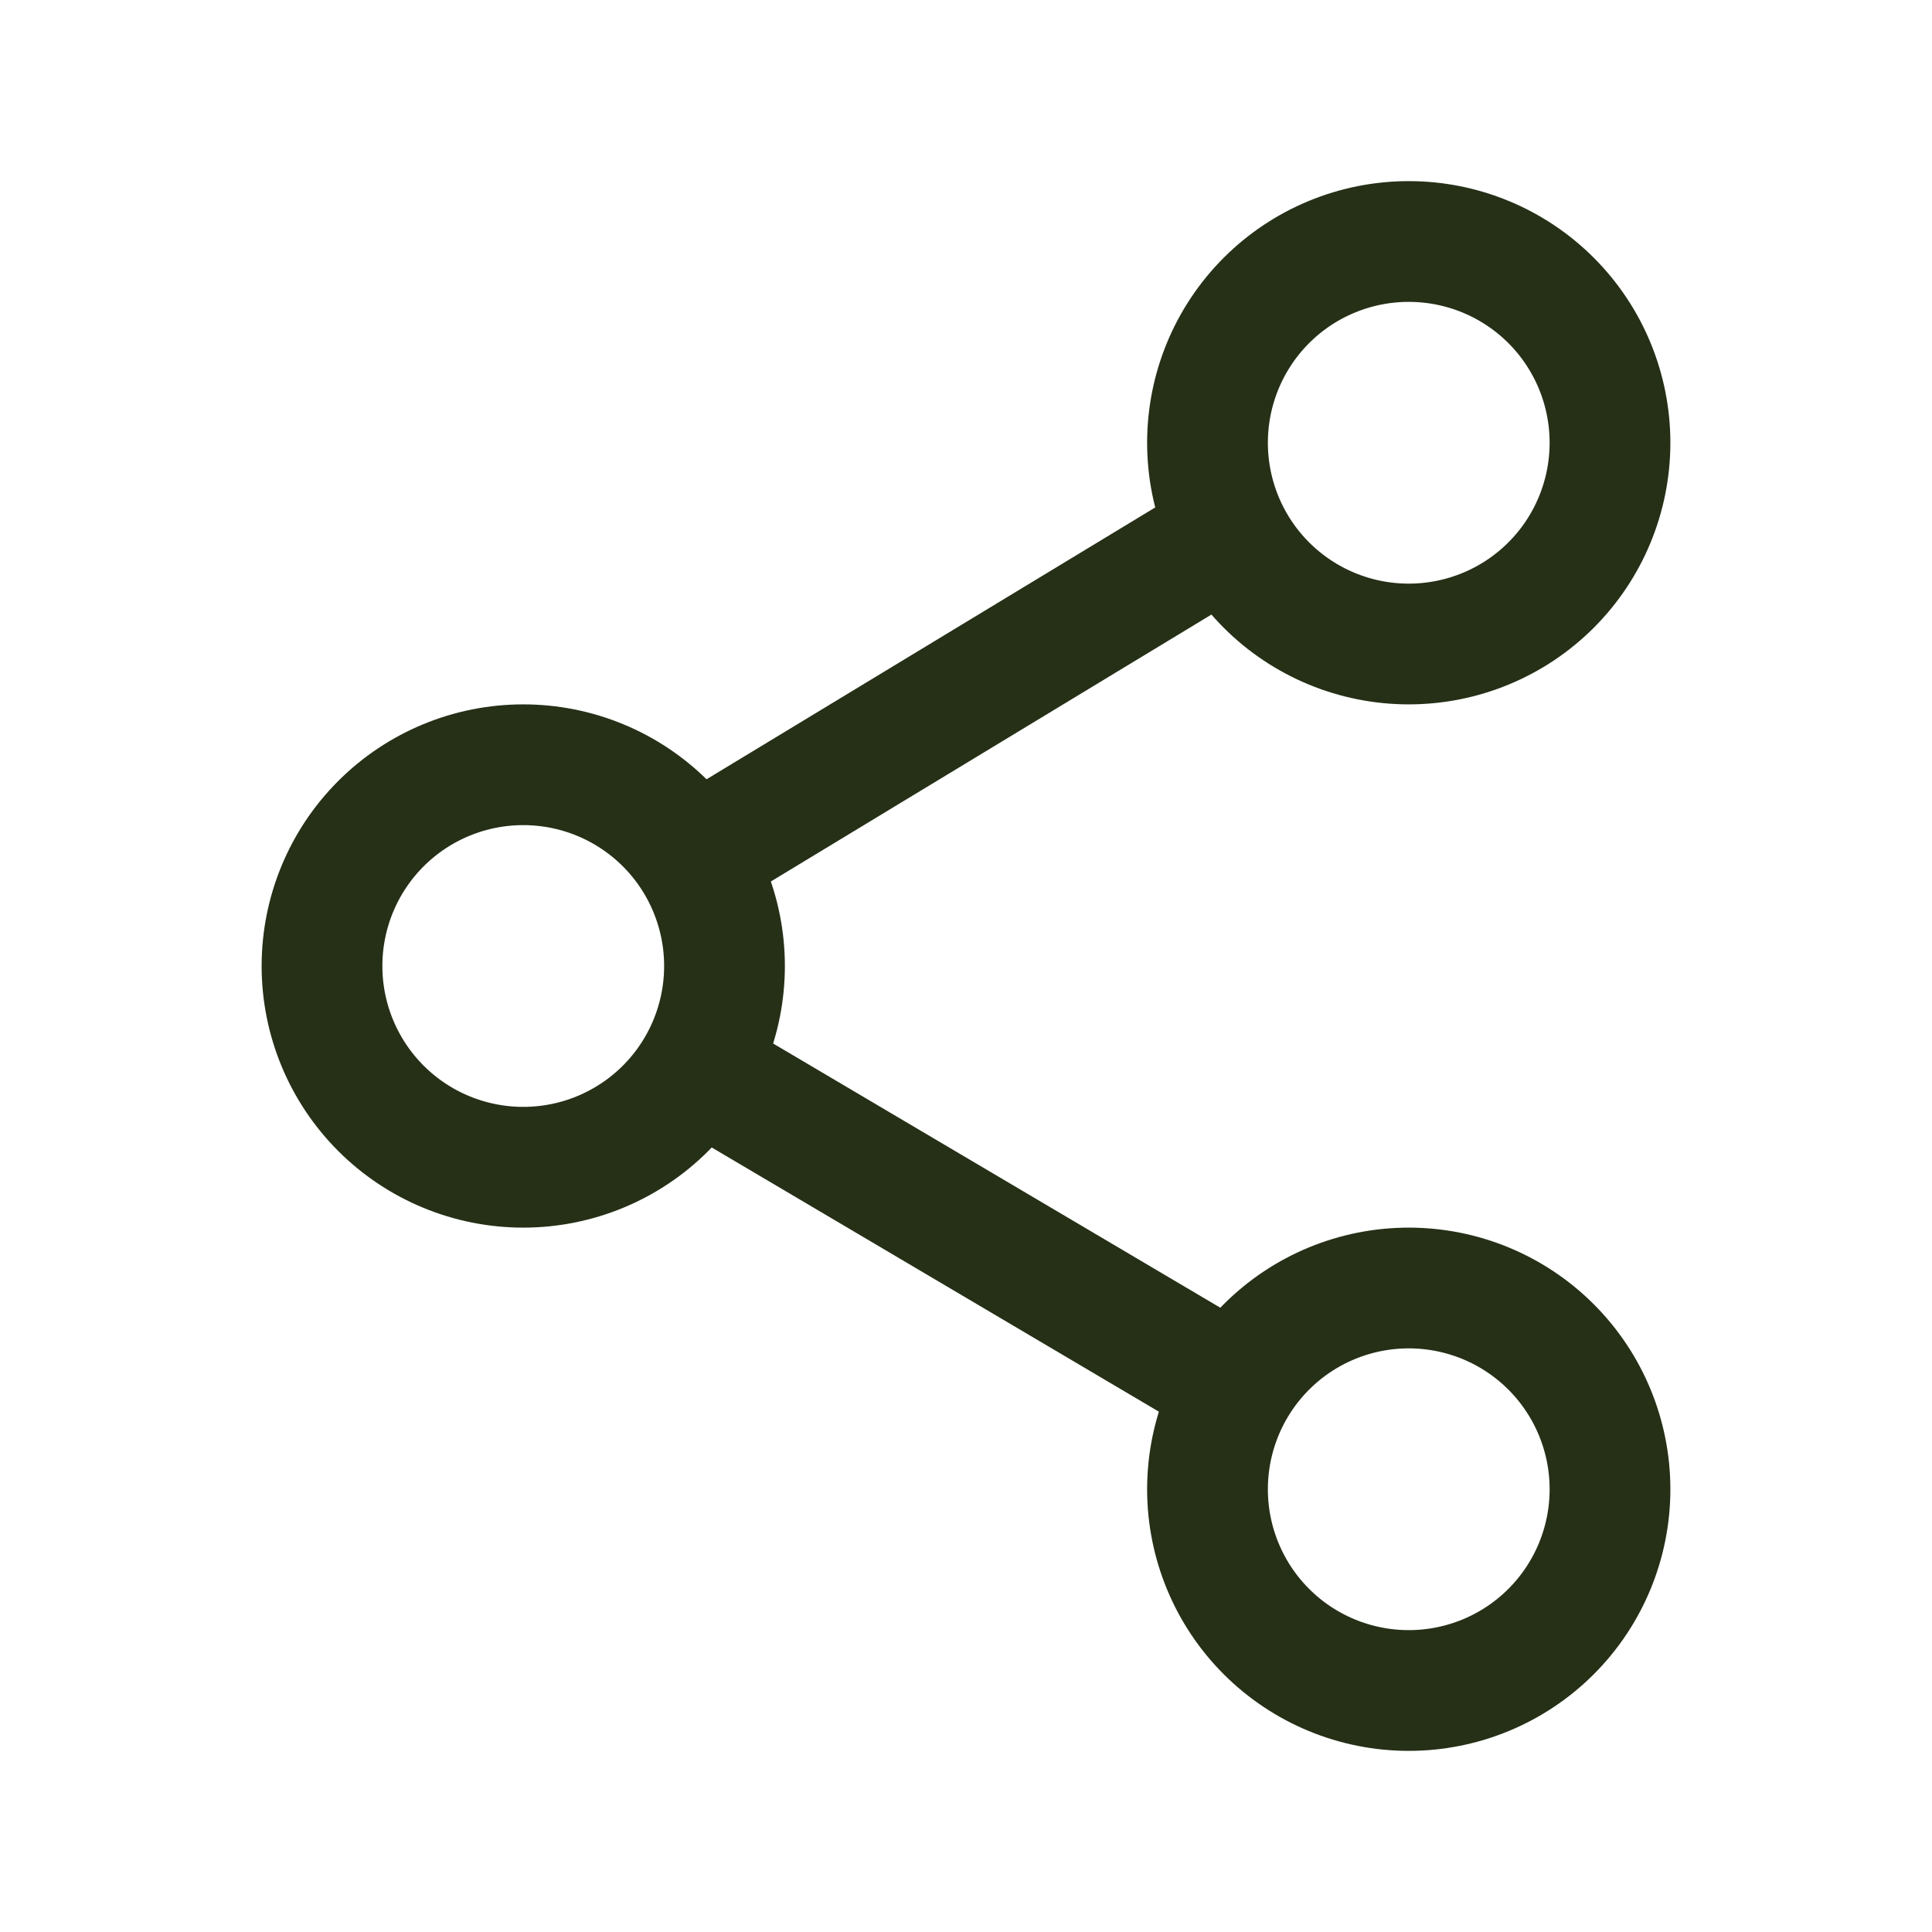
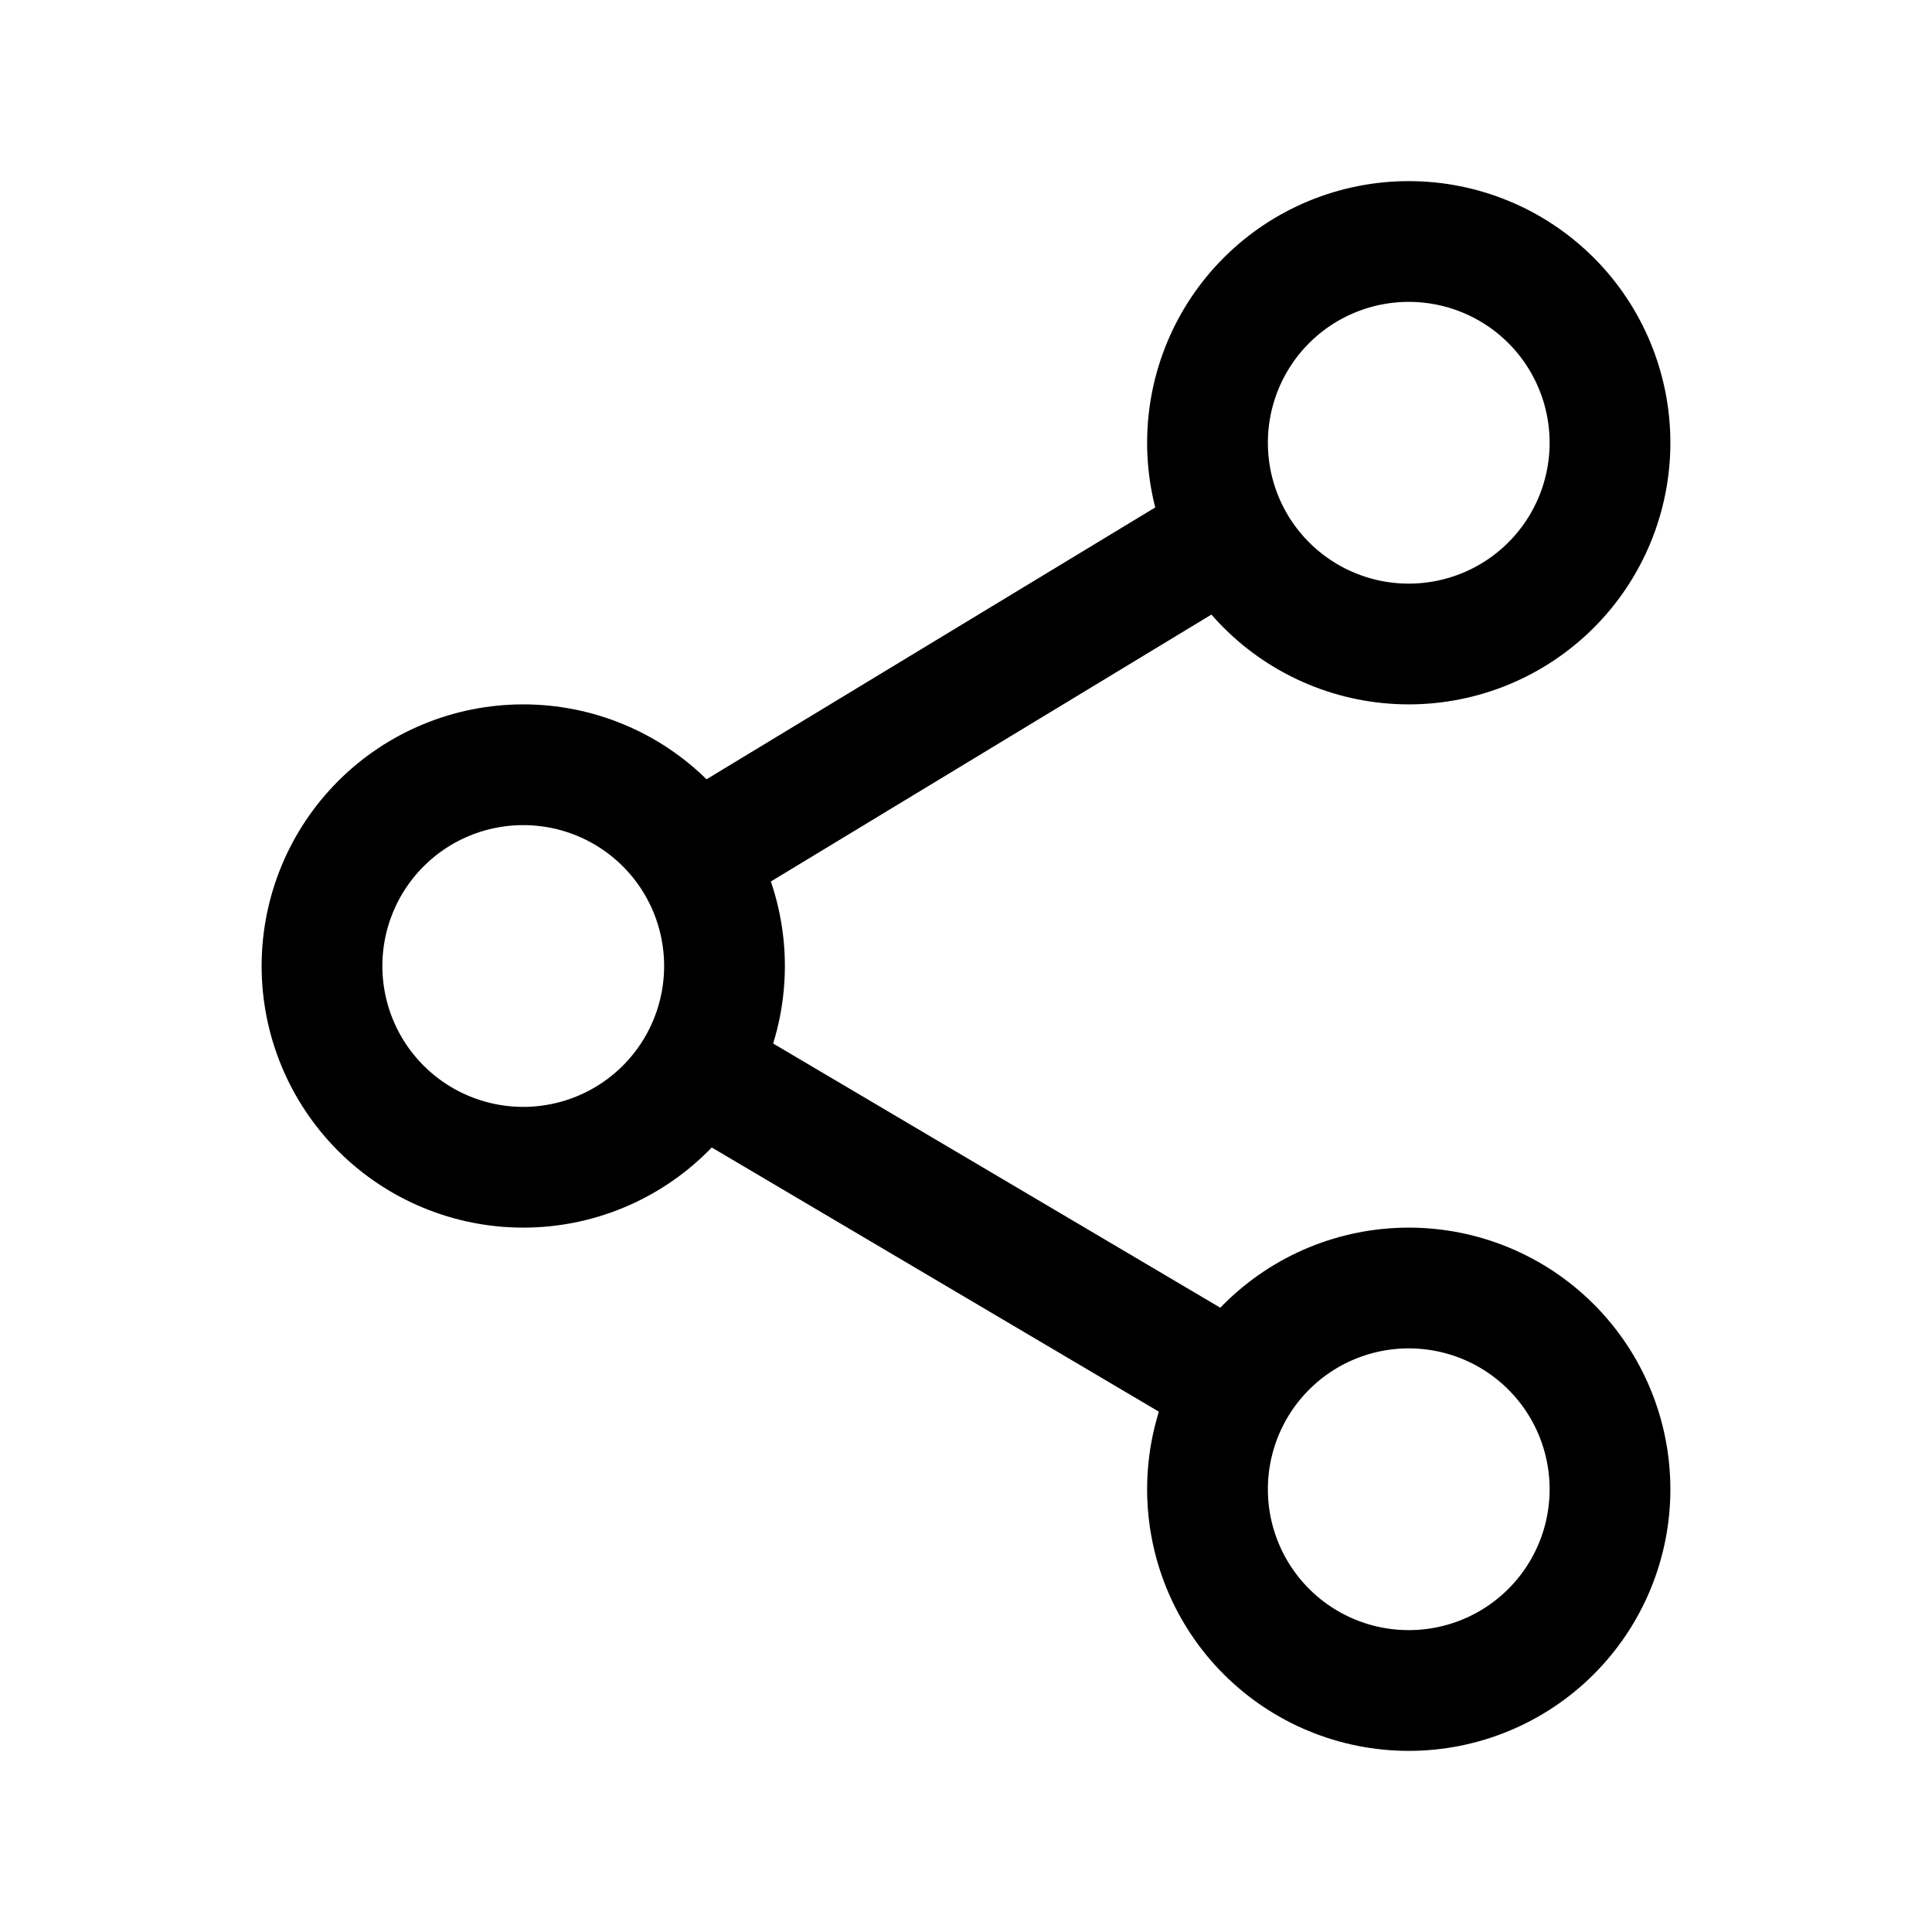
<svg xmlns="http://www.w3.org/2000/svg" width="24" height="24" viewBox="0 0 24 24" fill="none">
-   <path d="M17.5 8C18.163 8 18.799 7.737 19.268 7.268C19.737 6.799 20 6.163 20 5.5C20 4.837 19.737 4.201 19.268 3.732C18.799 3.263 18.163 3 17.5 3C16.837 3 16.201 3.263 15.732 3.732C15.263 4.201 15 4.837 15 5.5C15 6.163 15.263 6.799 15.732 7.268C16.201 7.737 16.837 8 17.5 8ZM6.5 14.5C7.163 14.5 7.799 14.237 8.268 13.768C8.737 13.299 9 12.663 9 12C9 11.337 8.737 10.701 8.268 10.232C7.799 9.763 7.163 9.5 6.5 9.5C5.837 9.5 5.201 9.763 4.732 10.232C4.263 10.701 4 11.337 4 12C4 12.663 4.263 13.299 4.732 13.768C5.201 14.237 5.837 14.5 6.5 14.5Z" stroke="#253017" stroke-width="1.5" stroke-linejoin="round" />
-   <path d="M15 6.787L8.67 10.622M8.67 13.282L15.34 17.223" stroke="#253017" stroke-width="1.5" stroke-linecap="round" stroke-linejoin="round" />
-   <path d="M17.5 16C18.163 16 18.799 16.263 19.268 16.732C19.737 17.201 20 17.837 20 18.5C20 19.163 19.737 19.799 19.268 20.268C18.799 20.737 18.163 21 17.5 21C16.837 21 16.201 20.737 15.732 20.268C15.263 19.799 15 19.163 15 18.5C15 17.837 15.263 17.201 15.732 16.732C16.201 16.263 16.837 16 17.5 16Z" stroke="#253017" stroke-width="1.5" stroke-linejoin="round" />
+   <path d="M17.5 8C18.163 8 18.799 7.737 19.268 7.268C19.737 6.799 20 6.163 20 5.5C20 4.837 19.737 4.201 19.268 3.732C18.799 3.263 18.163 3 17.5 3C16.837 3 16.201 3.263 15.732 3.732C15.263 4.201 15 4.837 15 5.5C15 6.163 15.263 6.799 15.732 7.268C16.201 7.737 16.837 8 17.5 8ZM6.5 14.5C7.163 14.5 7.799 14.237 8.268 13.768C8.737 13.299 9 12.663 9 12C9 11.337 8.737 10.701 8.268 10.232C7.799 9.763 7.163 9.5 6.5 9.5C5.837 9.5 5.201 9.763 4.732 10.232C4.263 10.701 4 11.337 4 12C4 12.663 4.263 13.299 4.732 13.768C5.201 14.237 5.837 14.5 6.5 14.5Z" stroke="currentColor" stroke-width="1.5" stroke-linejoin="round" />
+   <path d="M15 6.787L8.67 10.622M8.67 13.282L15.34 17.223" stroke="currentColor" stroke-width="1.5" stroke-linecap="round" stroke-linejoin="round" />
+   <path d="M17.5 16C18.163 16 18.799 16.263 19.268 16.732C19.737 17.201 20 17.837 20 18.5C20 19.163 19.737 19.799 19.268 20.268C18.799 20.737 18.163 21 17.5 21C16.837 21 16.201 20.737 15.732 20.268C15.263 19.799 15 19.163 15 18.5C15 17.837 15.263 17.201 15.732 16.732C16.201 16.263 16.837 16 17.5 16Z" stroke="currentColor" stroke-width="1.5" stroke-linejoin="round" />
</svg>
